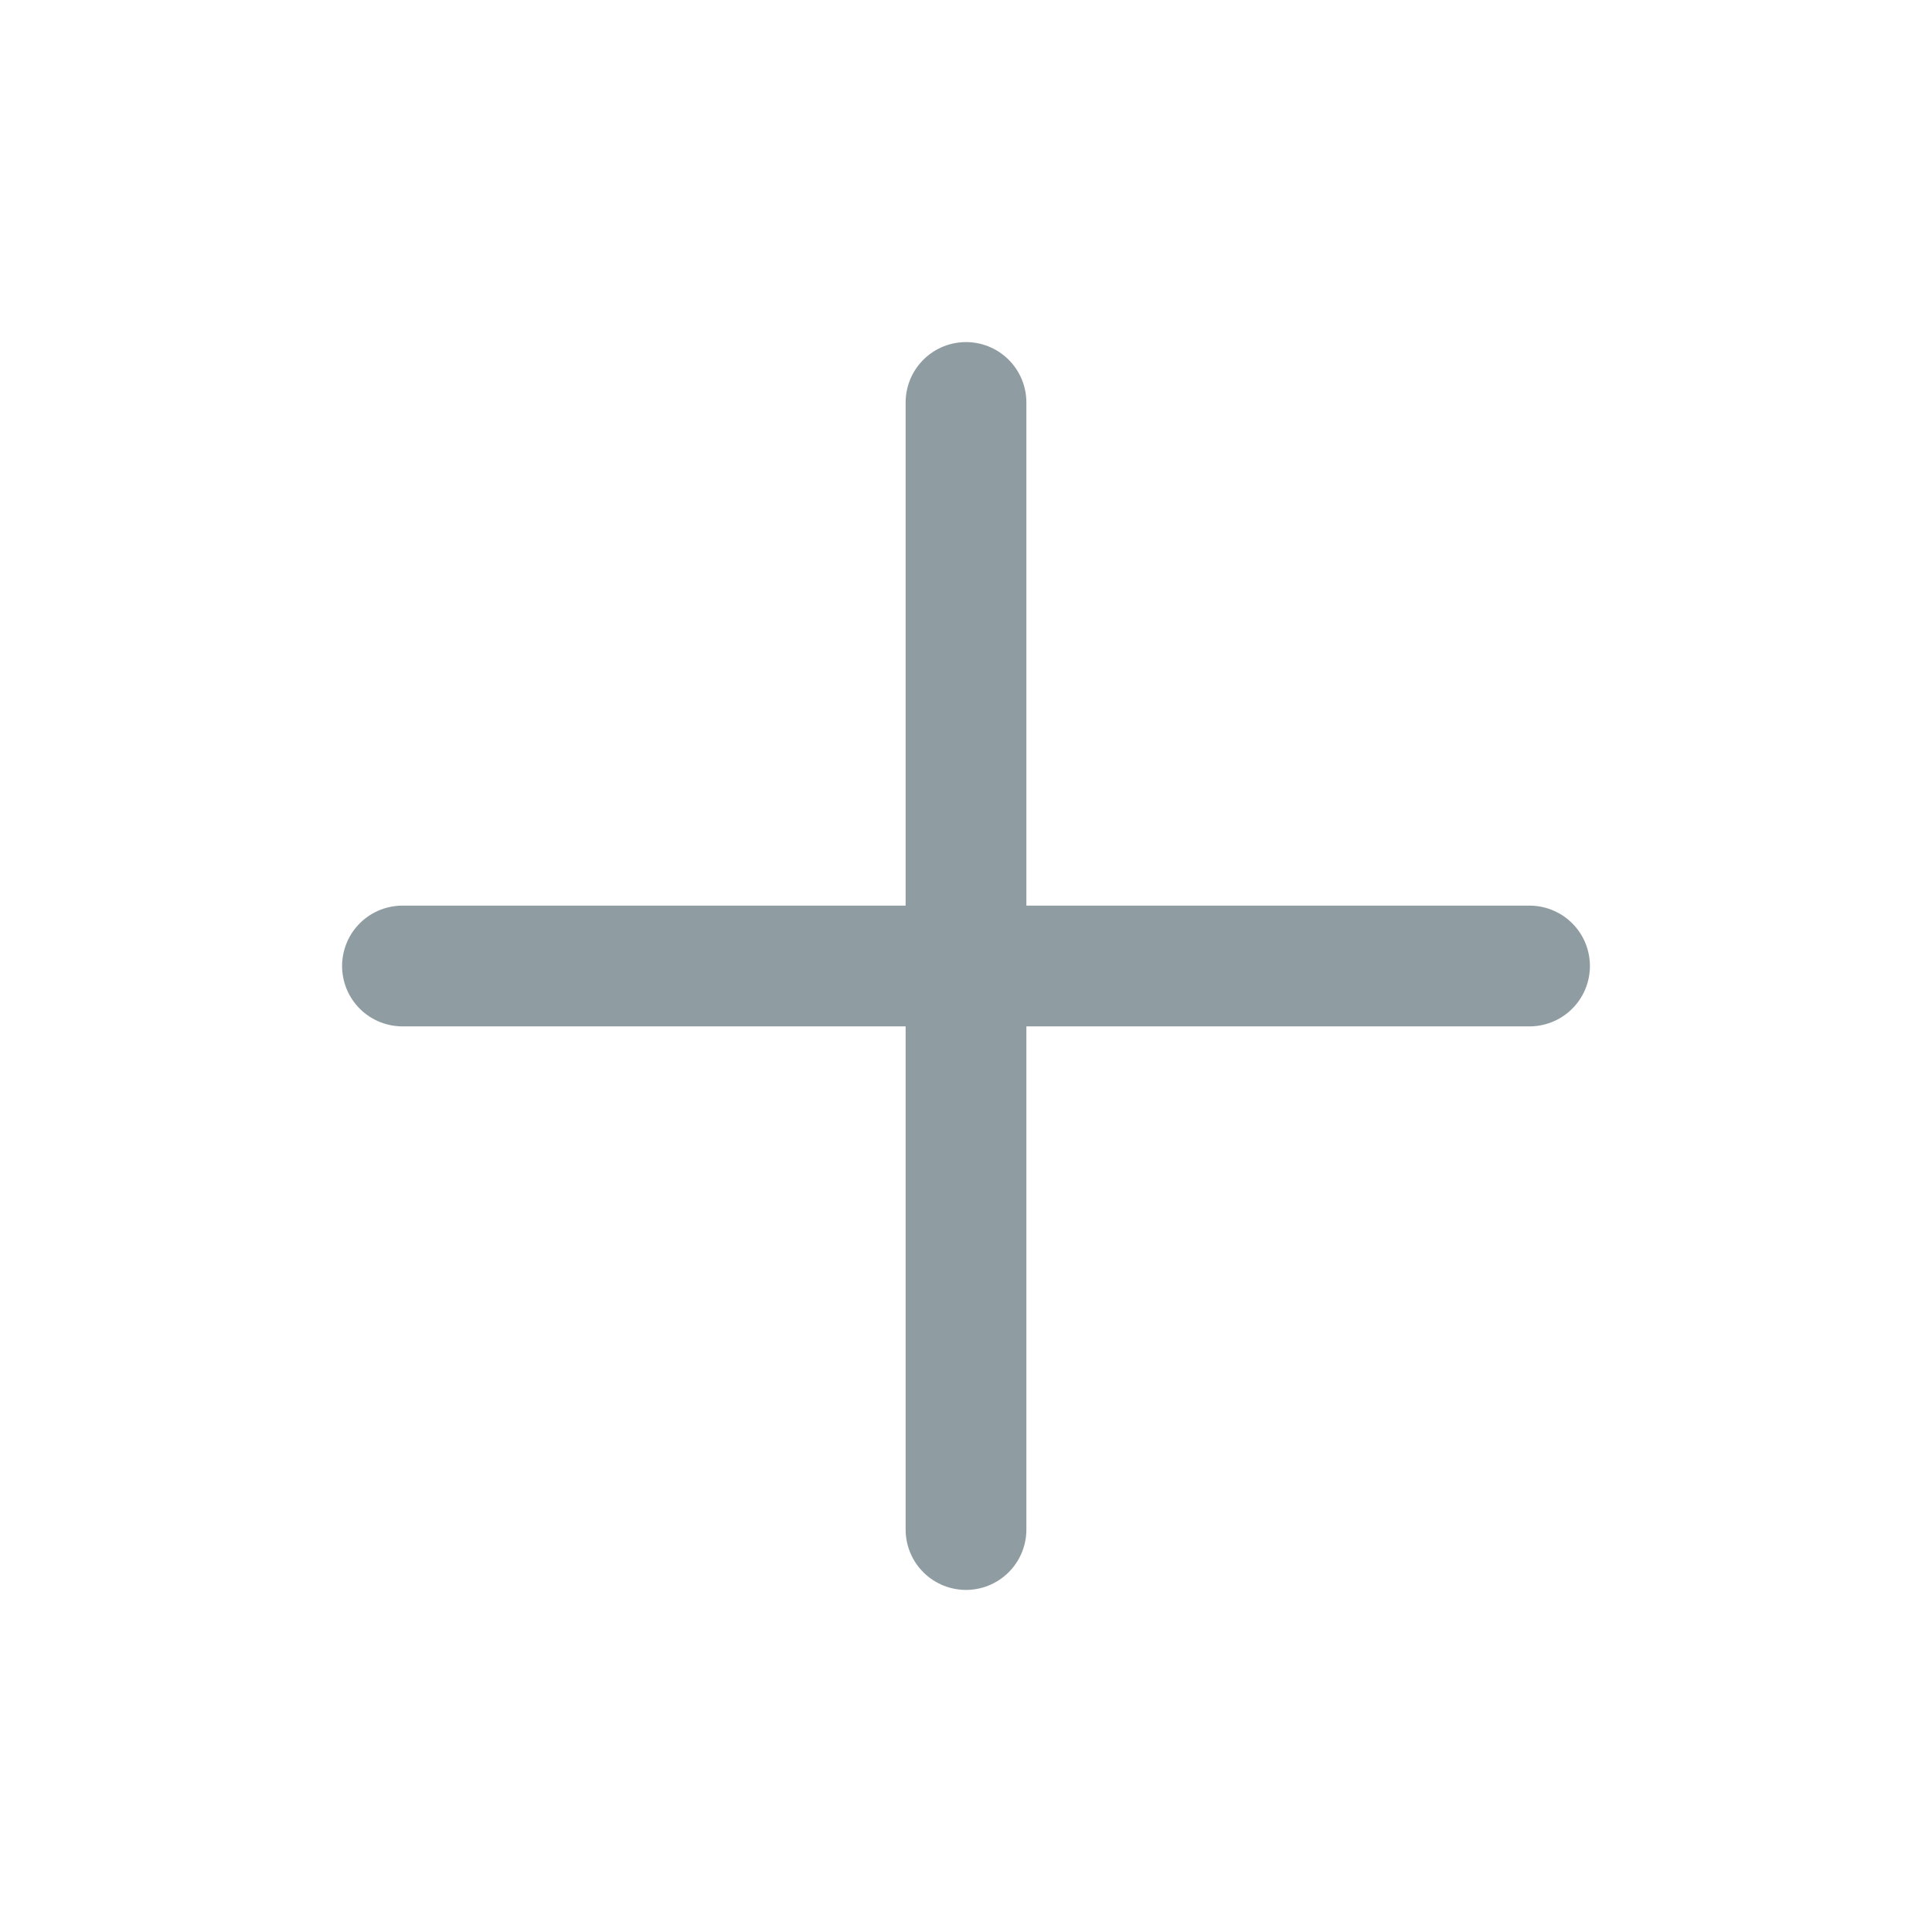
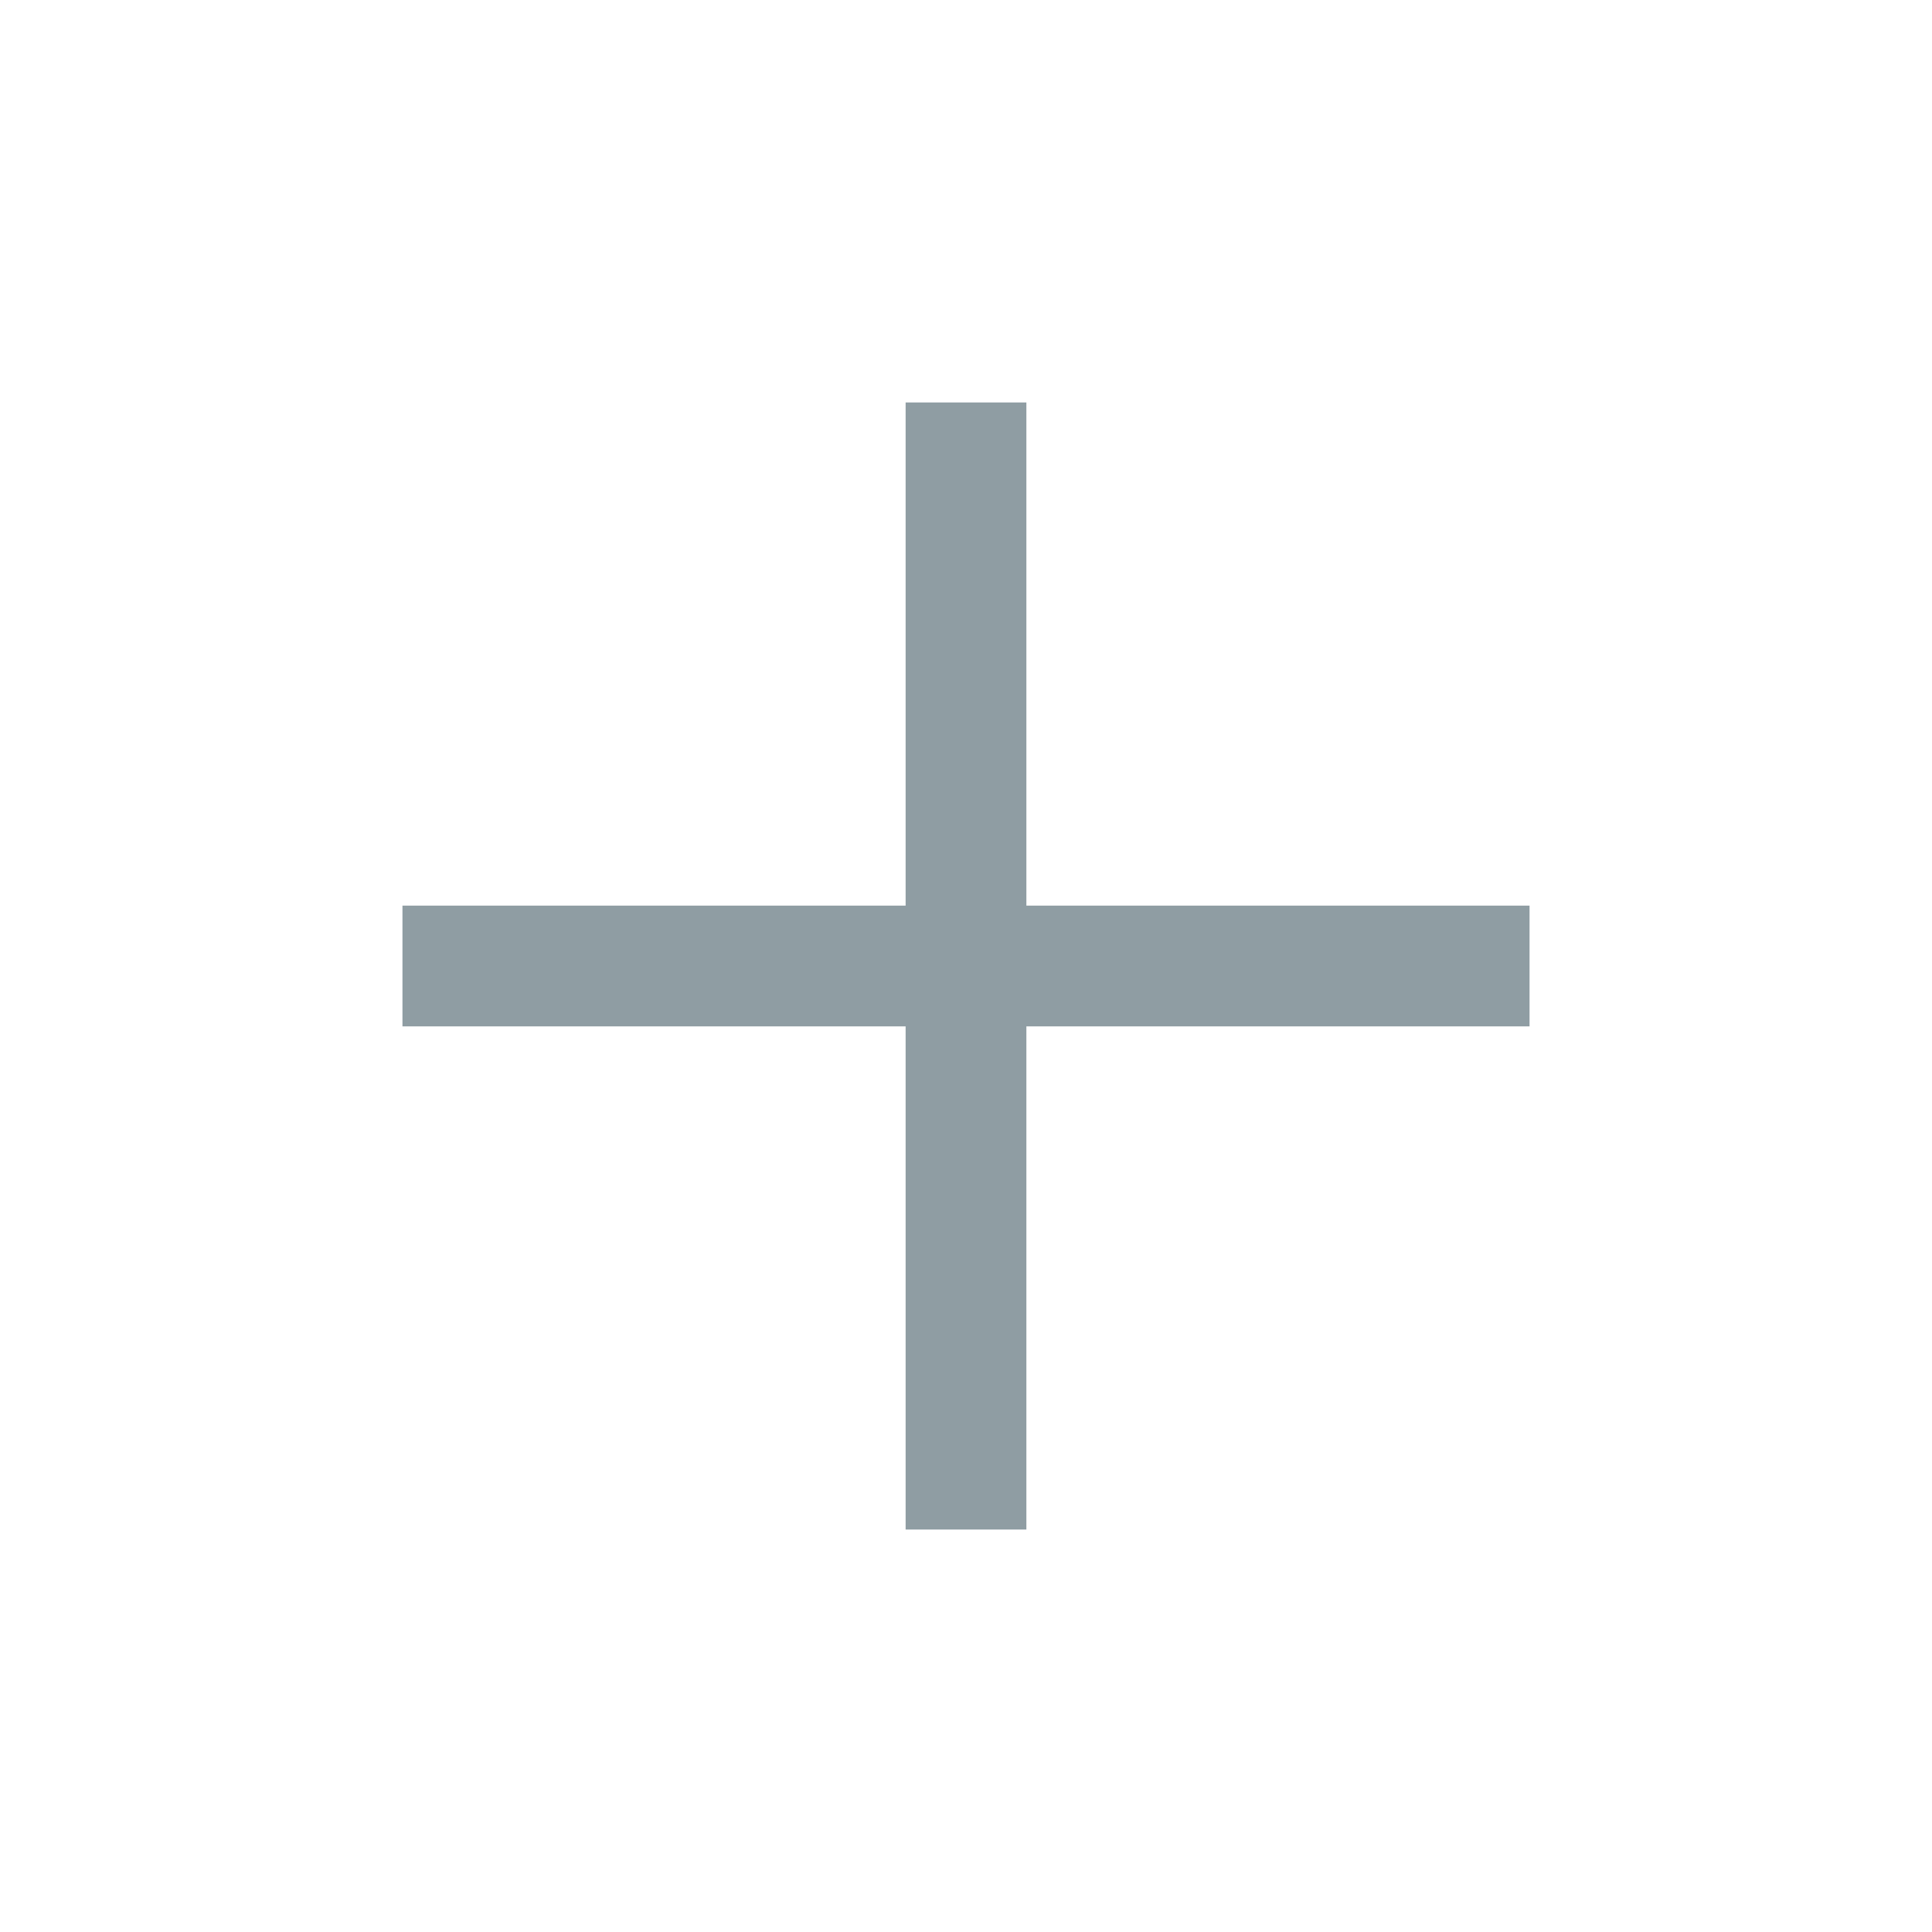
- <svg xmlns="http://www.w3.org/2000/svg" width="16" height="16" fill="none">
-   <g class="fills">
-     <rect rx="0" ry="0" width="16" height="16" class="frame-background" />
-   </g>
-   <g class="frame-children">
-     <path d="M8 3.333v9.334M3.333 8h9.334" class="fills" />
-     <g class="strokes">
-       <path d="M8 3.333v9.334M3.333 8h9.334" style="fill: none; stroke-width: 1; stroke: rgb(143, 157, 163); stroke-opacity: 1; stroke-linecap: round;" class="stroke-shape" />
-     </g>
-   </g>
+ <svg xmlns="http://www.w3.org/2000/svg" viewBox="0 0 16 16" fill="none">
+   <path d="M8 3.333v9.334M3.333 8h9.334" style="       fill: none;       stroke-width: 1;       stroke: rgb(143, 157, 163);       stroke-opacity: 1;     " />
</svg>
